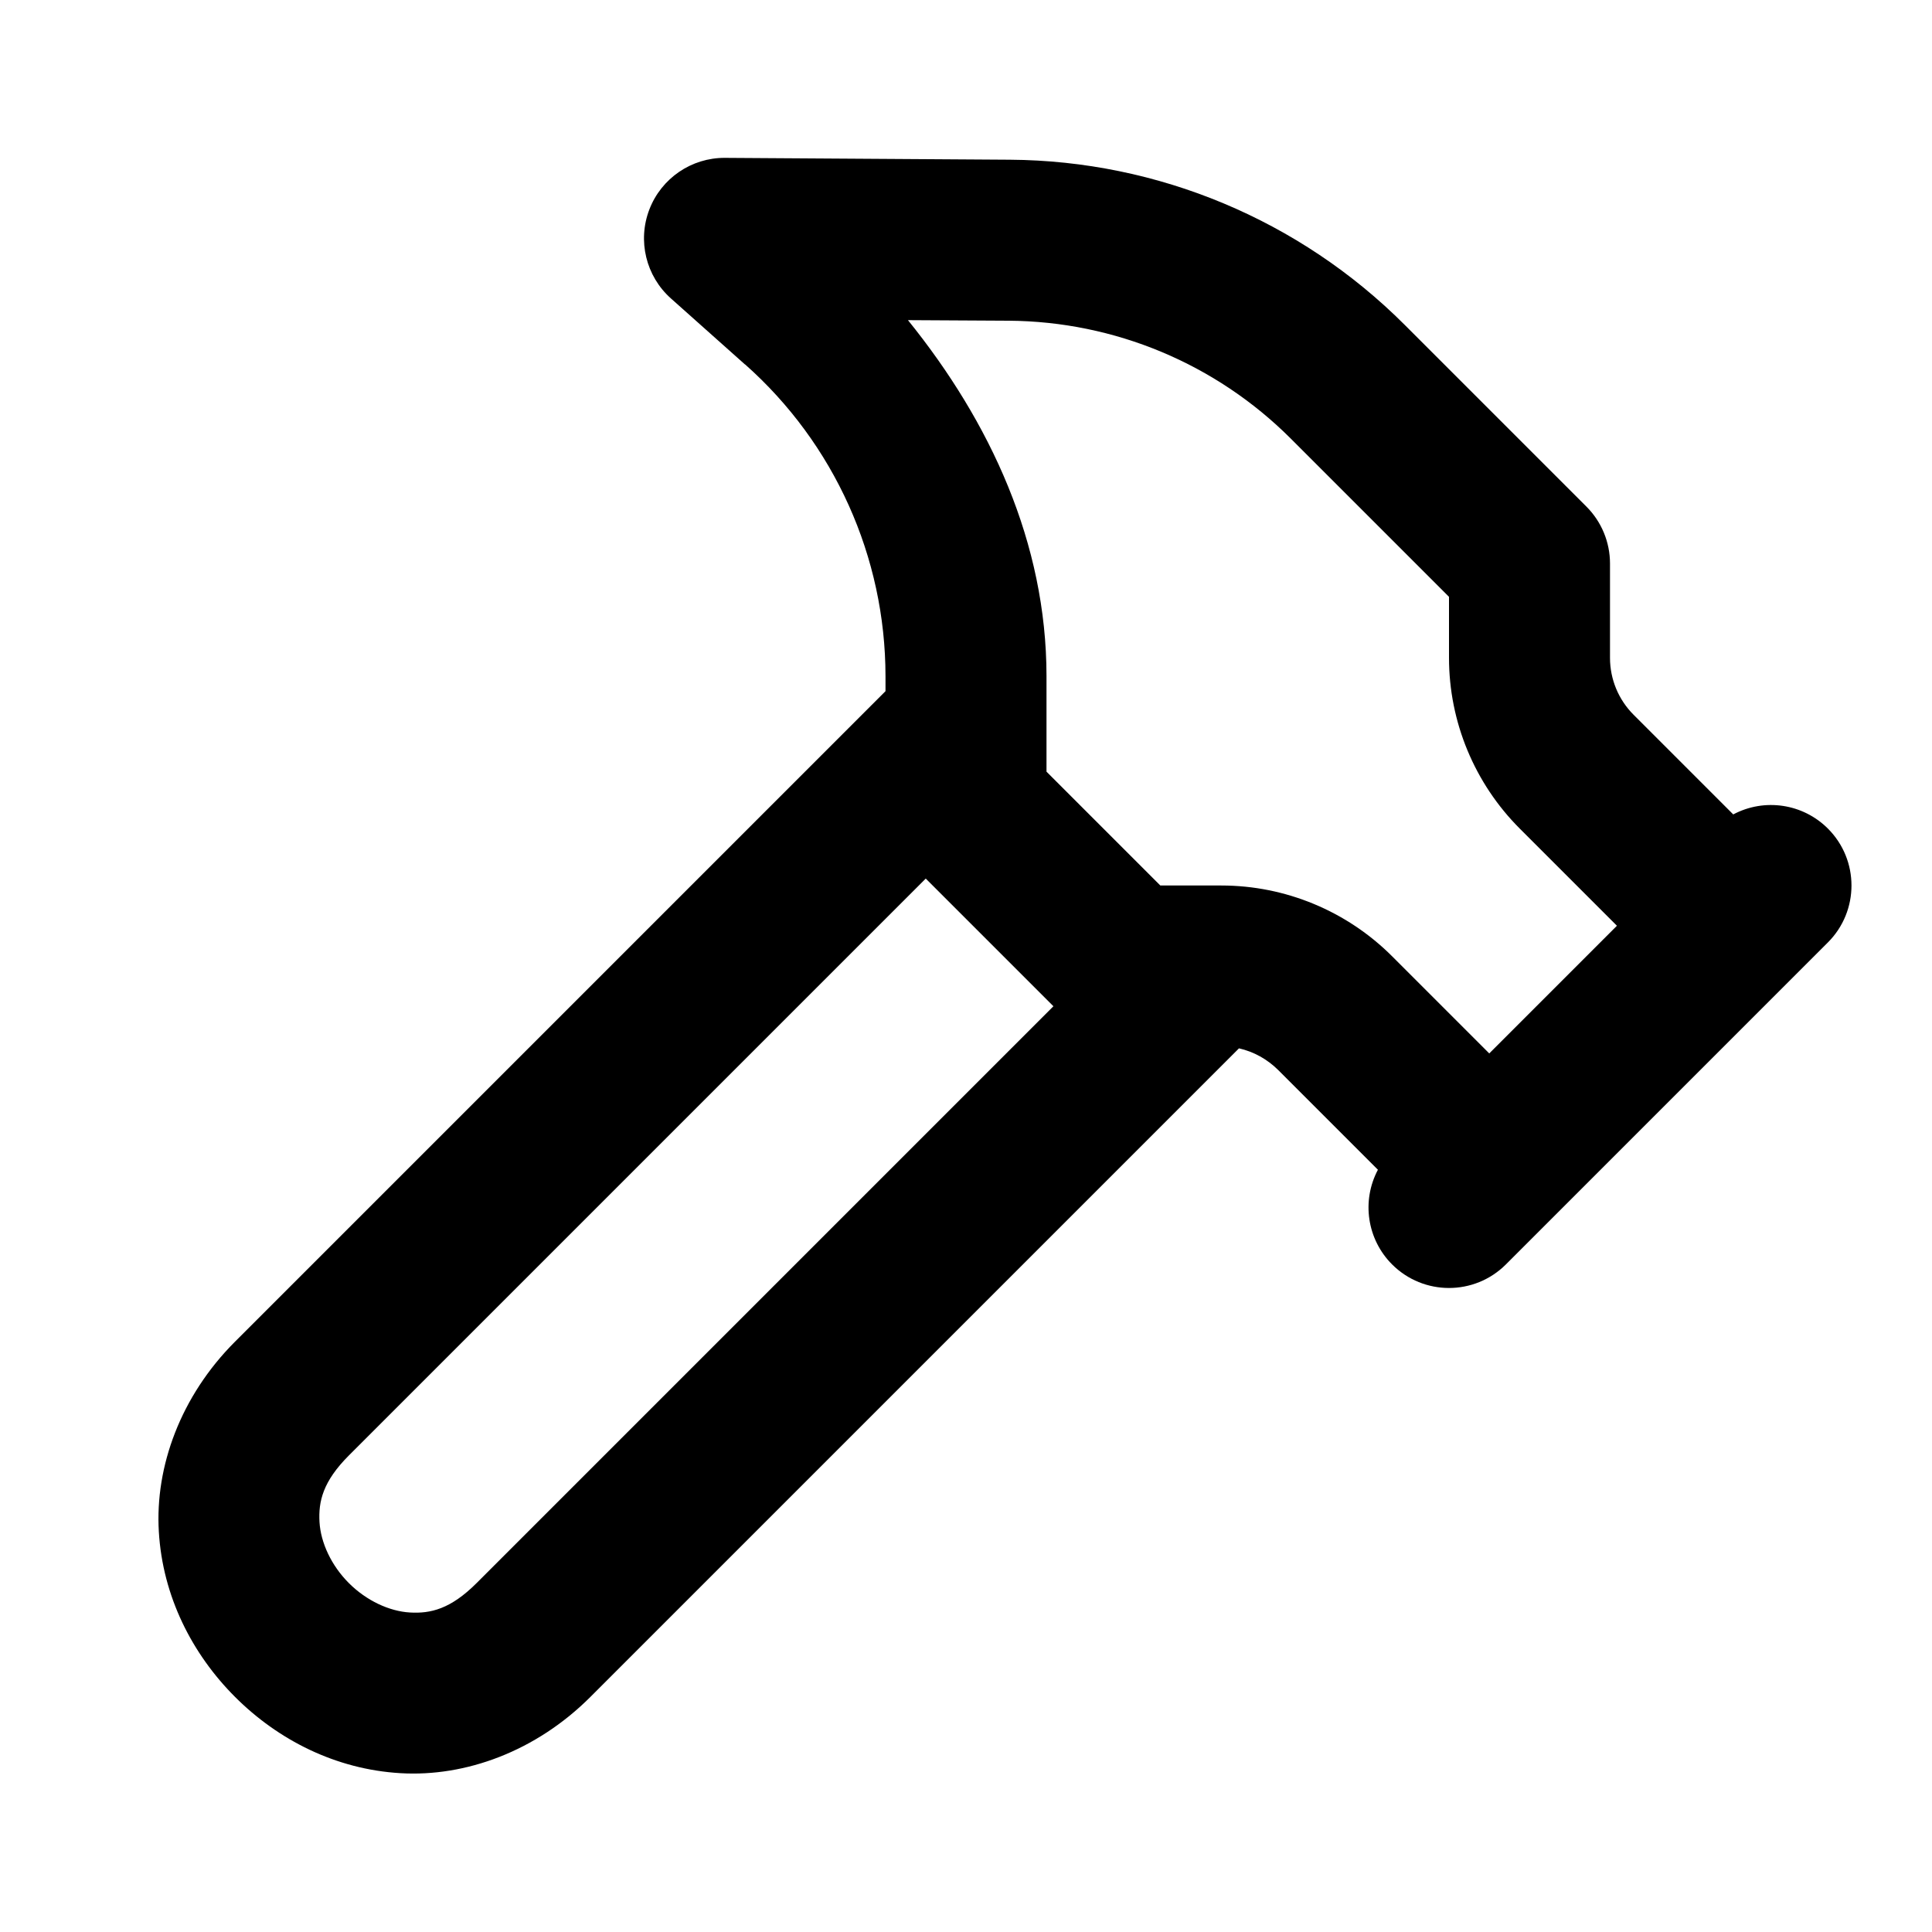
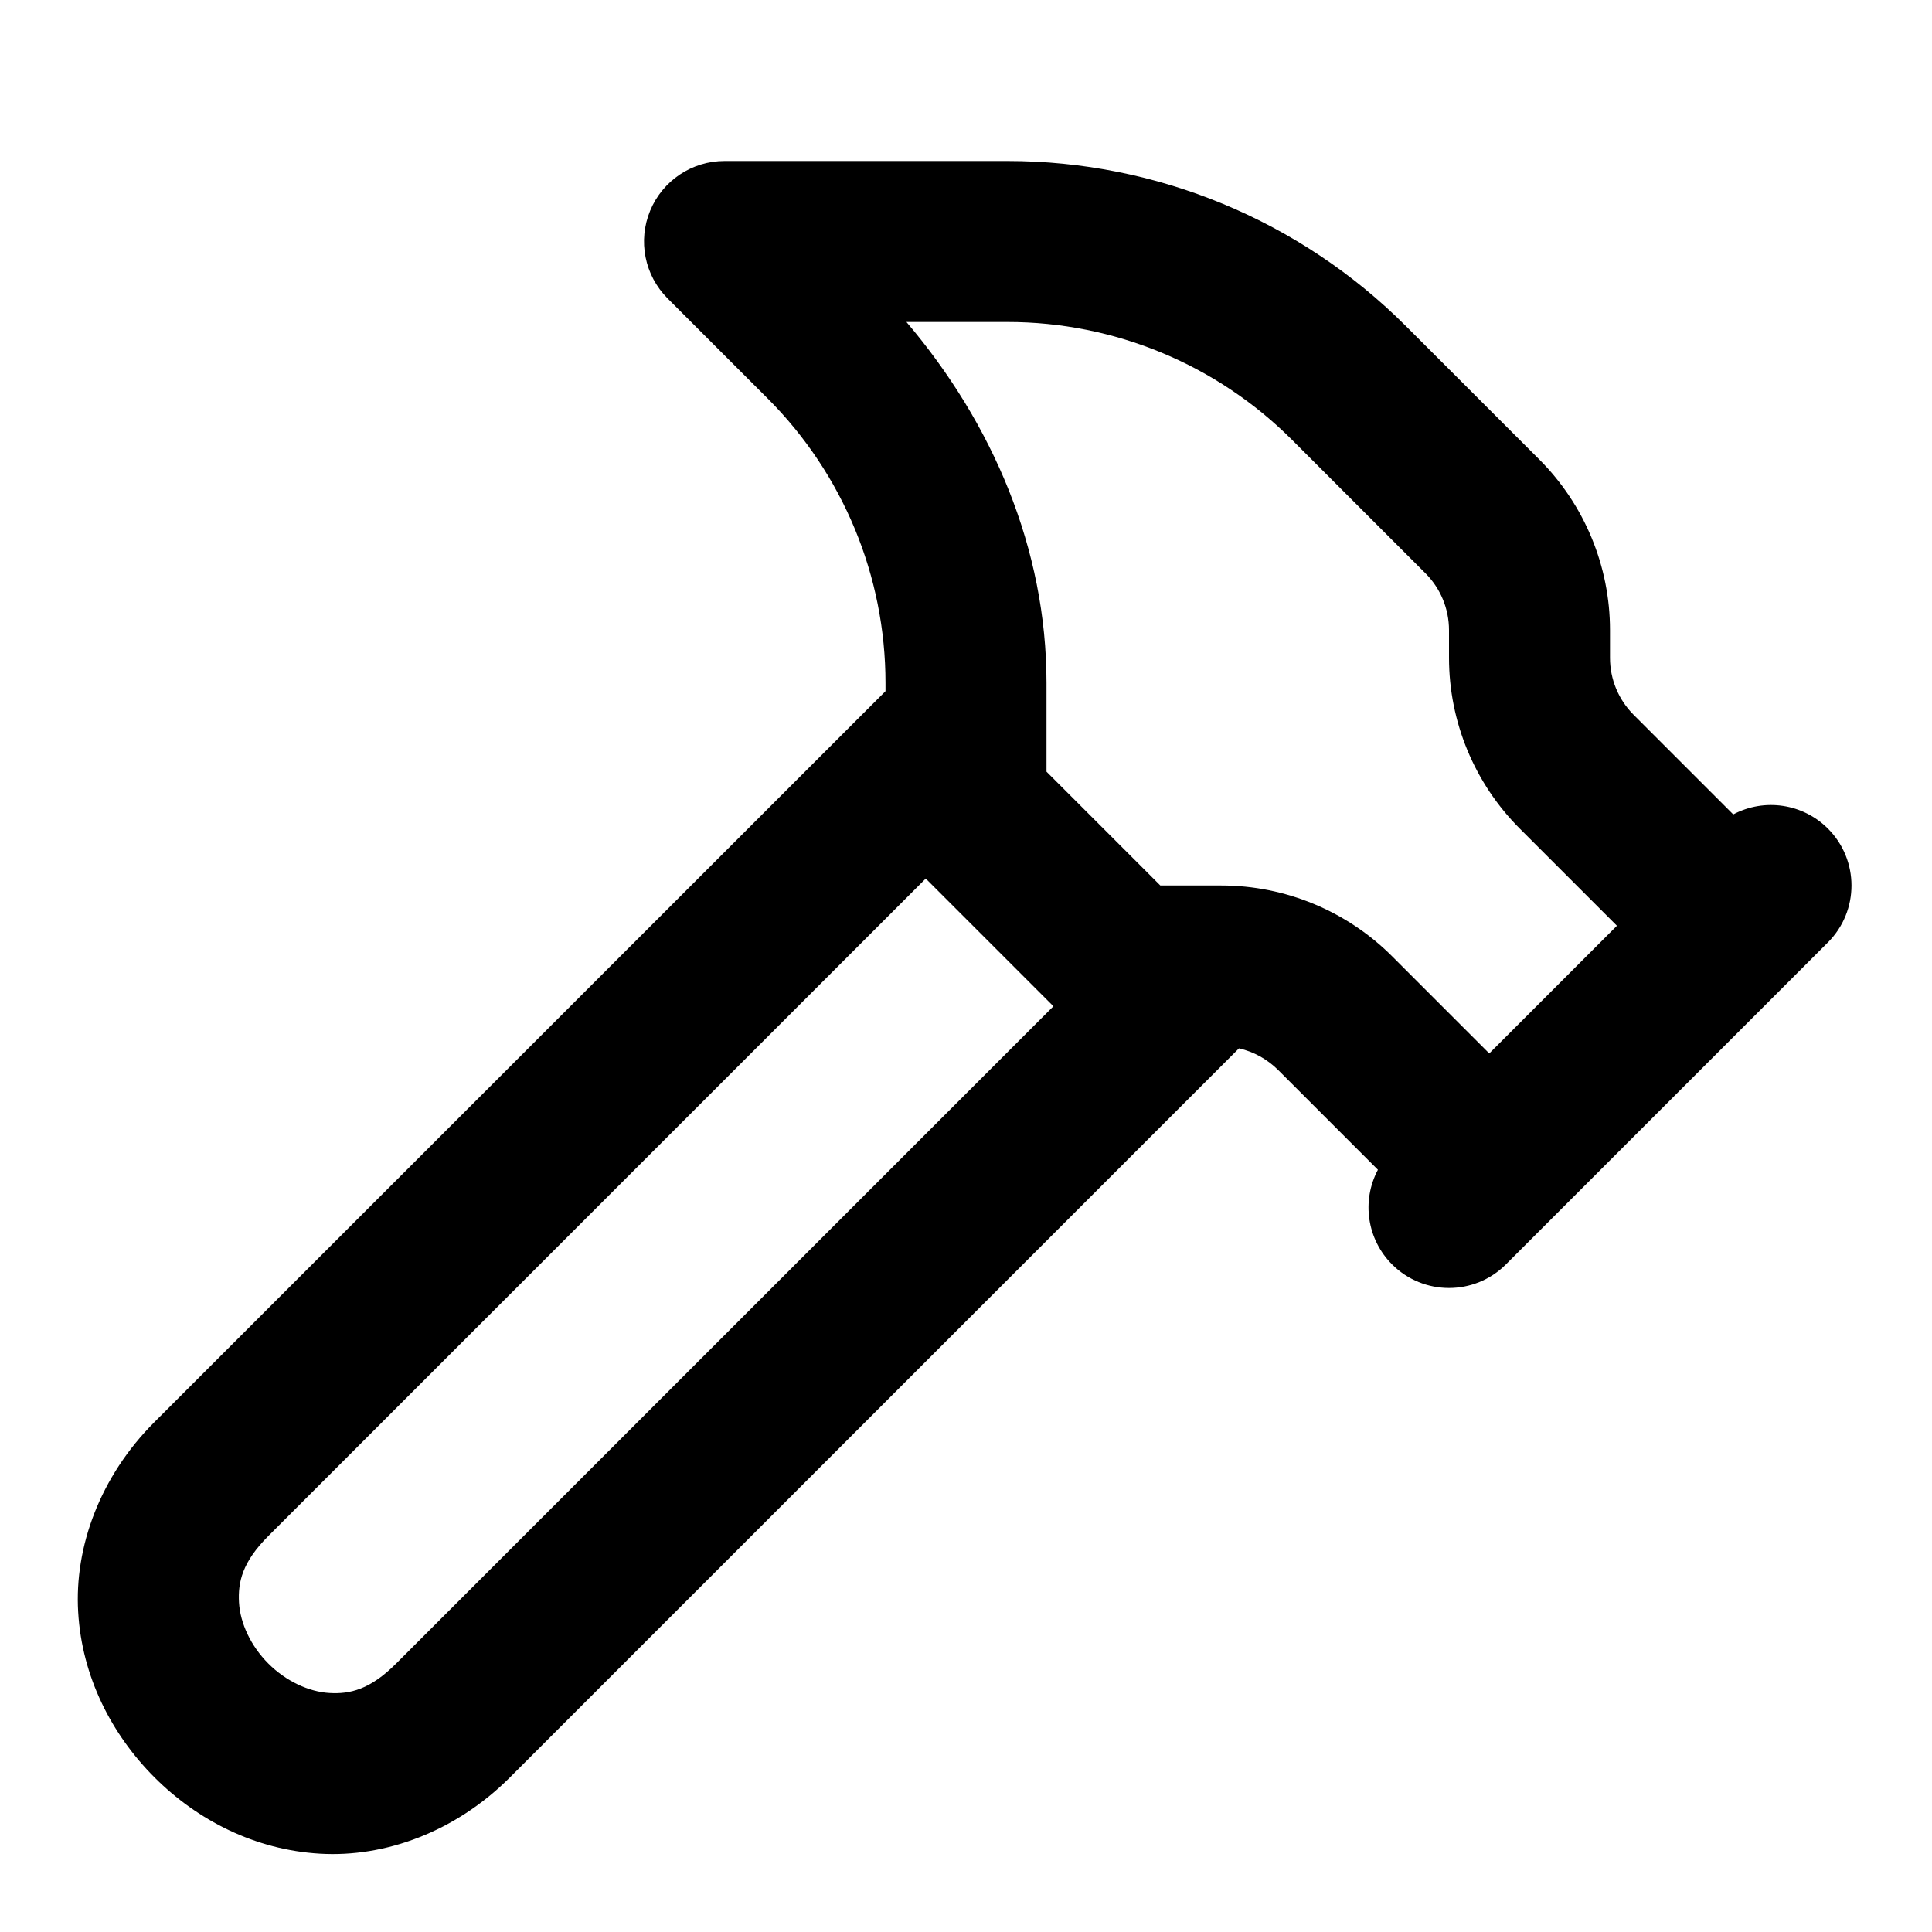
<svg xmlns="http://www.w3.org/2000/svg" width="24" height="24" viewBox="0 0 24 24" fill="currentColor" tags="mallet,nails,diy,toolbox,build,construction" categories="tools,home">
-   <path d="M 9.006 1.961 A 1 1 0 0 0 8.334 3.707 L 9.254 4.527 A 1 1 0 0 0 9.256 4.527 C 10.364 5.51 10.999 6.919 11 8.4 L 11 8.586 L 2.92 16.666 C 2.243 17.343 1.925 18.219 1.973 19.025 C 2.02 19.832 2.388 20.548 2.92 21.08 C 3.452 21.612 4.168 21.98 4.975 22.027 C 5.781 22.075 6.657 21.757 7.334 21.08 L 15.391 13.023 C 15.574 13.064 15.743 13.158 15.879 13.293 L 17.117 14.531 A 1 1 0 0 0 17.293 15.707 A 1 1 0 0 0 18.707 15.707 L 19.207 15.207 L 22.207 12.207 L 22.707 11.707 A 1 1 0 0 0 22.707 10.293 A 1 1 0 0 0 21.531 10.117 L 20.293 8.879 C 20.105 8.691 20 8.437 20 8.172 L 20 7 A 1 1 0 0 0 19.707 6.293 L 17.447 4.033 C 16.146 2.733 14.384 1.996 12.545 1.984 L 9.006 1.961 z M 11.279 3.977 L 12.531 3.984 C 13.846 3.993 15.103 4.518 16.033 5.447 L 18 7.414 L 18 8.172 C 18 8.967 18.317 9.731 18.879 10.293 L 20.086 11.5 L 18.5 13.086 L 17.293 11.879 C 16.731 11.317 15.967 11 15.172 11 L 15 11 L 14.414 11 L 13 9.586 L 13 9 L 13 8.4 A 1 1 0 0 0 13 8.398 C 12.999 6.747 12.303 5.244 11.279 3.977 z M 11.5 10.914 L 13.086 12.5 L 5.92 19.666 C 5.597 19.989 5.348 20.046 5.092 20.031 C 4.836 20.016 4.552 19.884 4.334 19.666 C 4.116 19.448 3.984 19.164 3.969 18.908 C 3.954 18.652 4.011 18.403 4.334 18.08 L 11.5 10.914 z " />
+   <path d="M 9 2 A 1 1 0 0 0 8.293 3.707 L 9.535 4.949 C 10.473 5.887 11 7.158 11 8.484 L 11 8.586 L 1.918 17.666 C 1.241 18.343 0.923 19.219 0.971 20.025 C 1.018 20.832 1.388 21.548 1.92 22.08 C 2.452 22.612 3.168 22.98 3.975 23.027 C 4.781 23.075 5.657 22.757 6.334 22.08 L 15.391 13.023 C 15.574 13.064 15.743 13.158 15.879 13.293 L 17.117 14.531 A 1 1 0 0 0 17.293 15.707 A 1 1 0 0 0 18.707 15.707 L 19.207 15.207 L 22.207 12.207 L 22.707 11.707 A 1 1 0 0 0 22.707 10.293 A 1 1 0 0 0 21.531 10.117 L 20.293 8.879 C 20.105 8.691 20 8.437 20 8.172 L 20 7.828 C 20 7.033 19.683 6.269 19.121 5.707 L 17.465 4.051 C 16.153 2.739 14.371 2 12.516 2 L 9 2 z M 11.26 4 L 12.516 4 C 13.842 4 15.113 4.527 16.051 5.465 L 17.707 7.121 C 17.895 7.309 18 7.563 18 7.828 L 18 8.172 C 18 8.967 18.317 9.731 18.879 10.293 L 20.086 11.5 L 18.5 13.086 L 17.293 11.879 C 16.731 11.317 15.967 11 15.172 11 L 15 11 L 14.414 11 L 13 9.586 L 13 9 L 13 8.484 C 13 6.818 12.331 5.26 11.26 4 z M 11.5 10.914 L 13.086 12.5 L 4.92 20.666 C 4.597 20.989 4.348 21.046 4.092 21.031 C 3.836 21.016 3.552 20.884 3.334 20.666 C 3.116 20.448 2.984 20.164 2.969 19.908 C 2.954 19.652 3.011 19.403 3.334 19.08 L 11.5 10.914 z " />
</svg>
